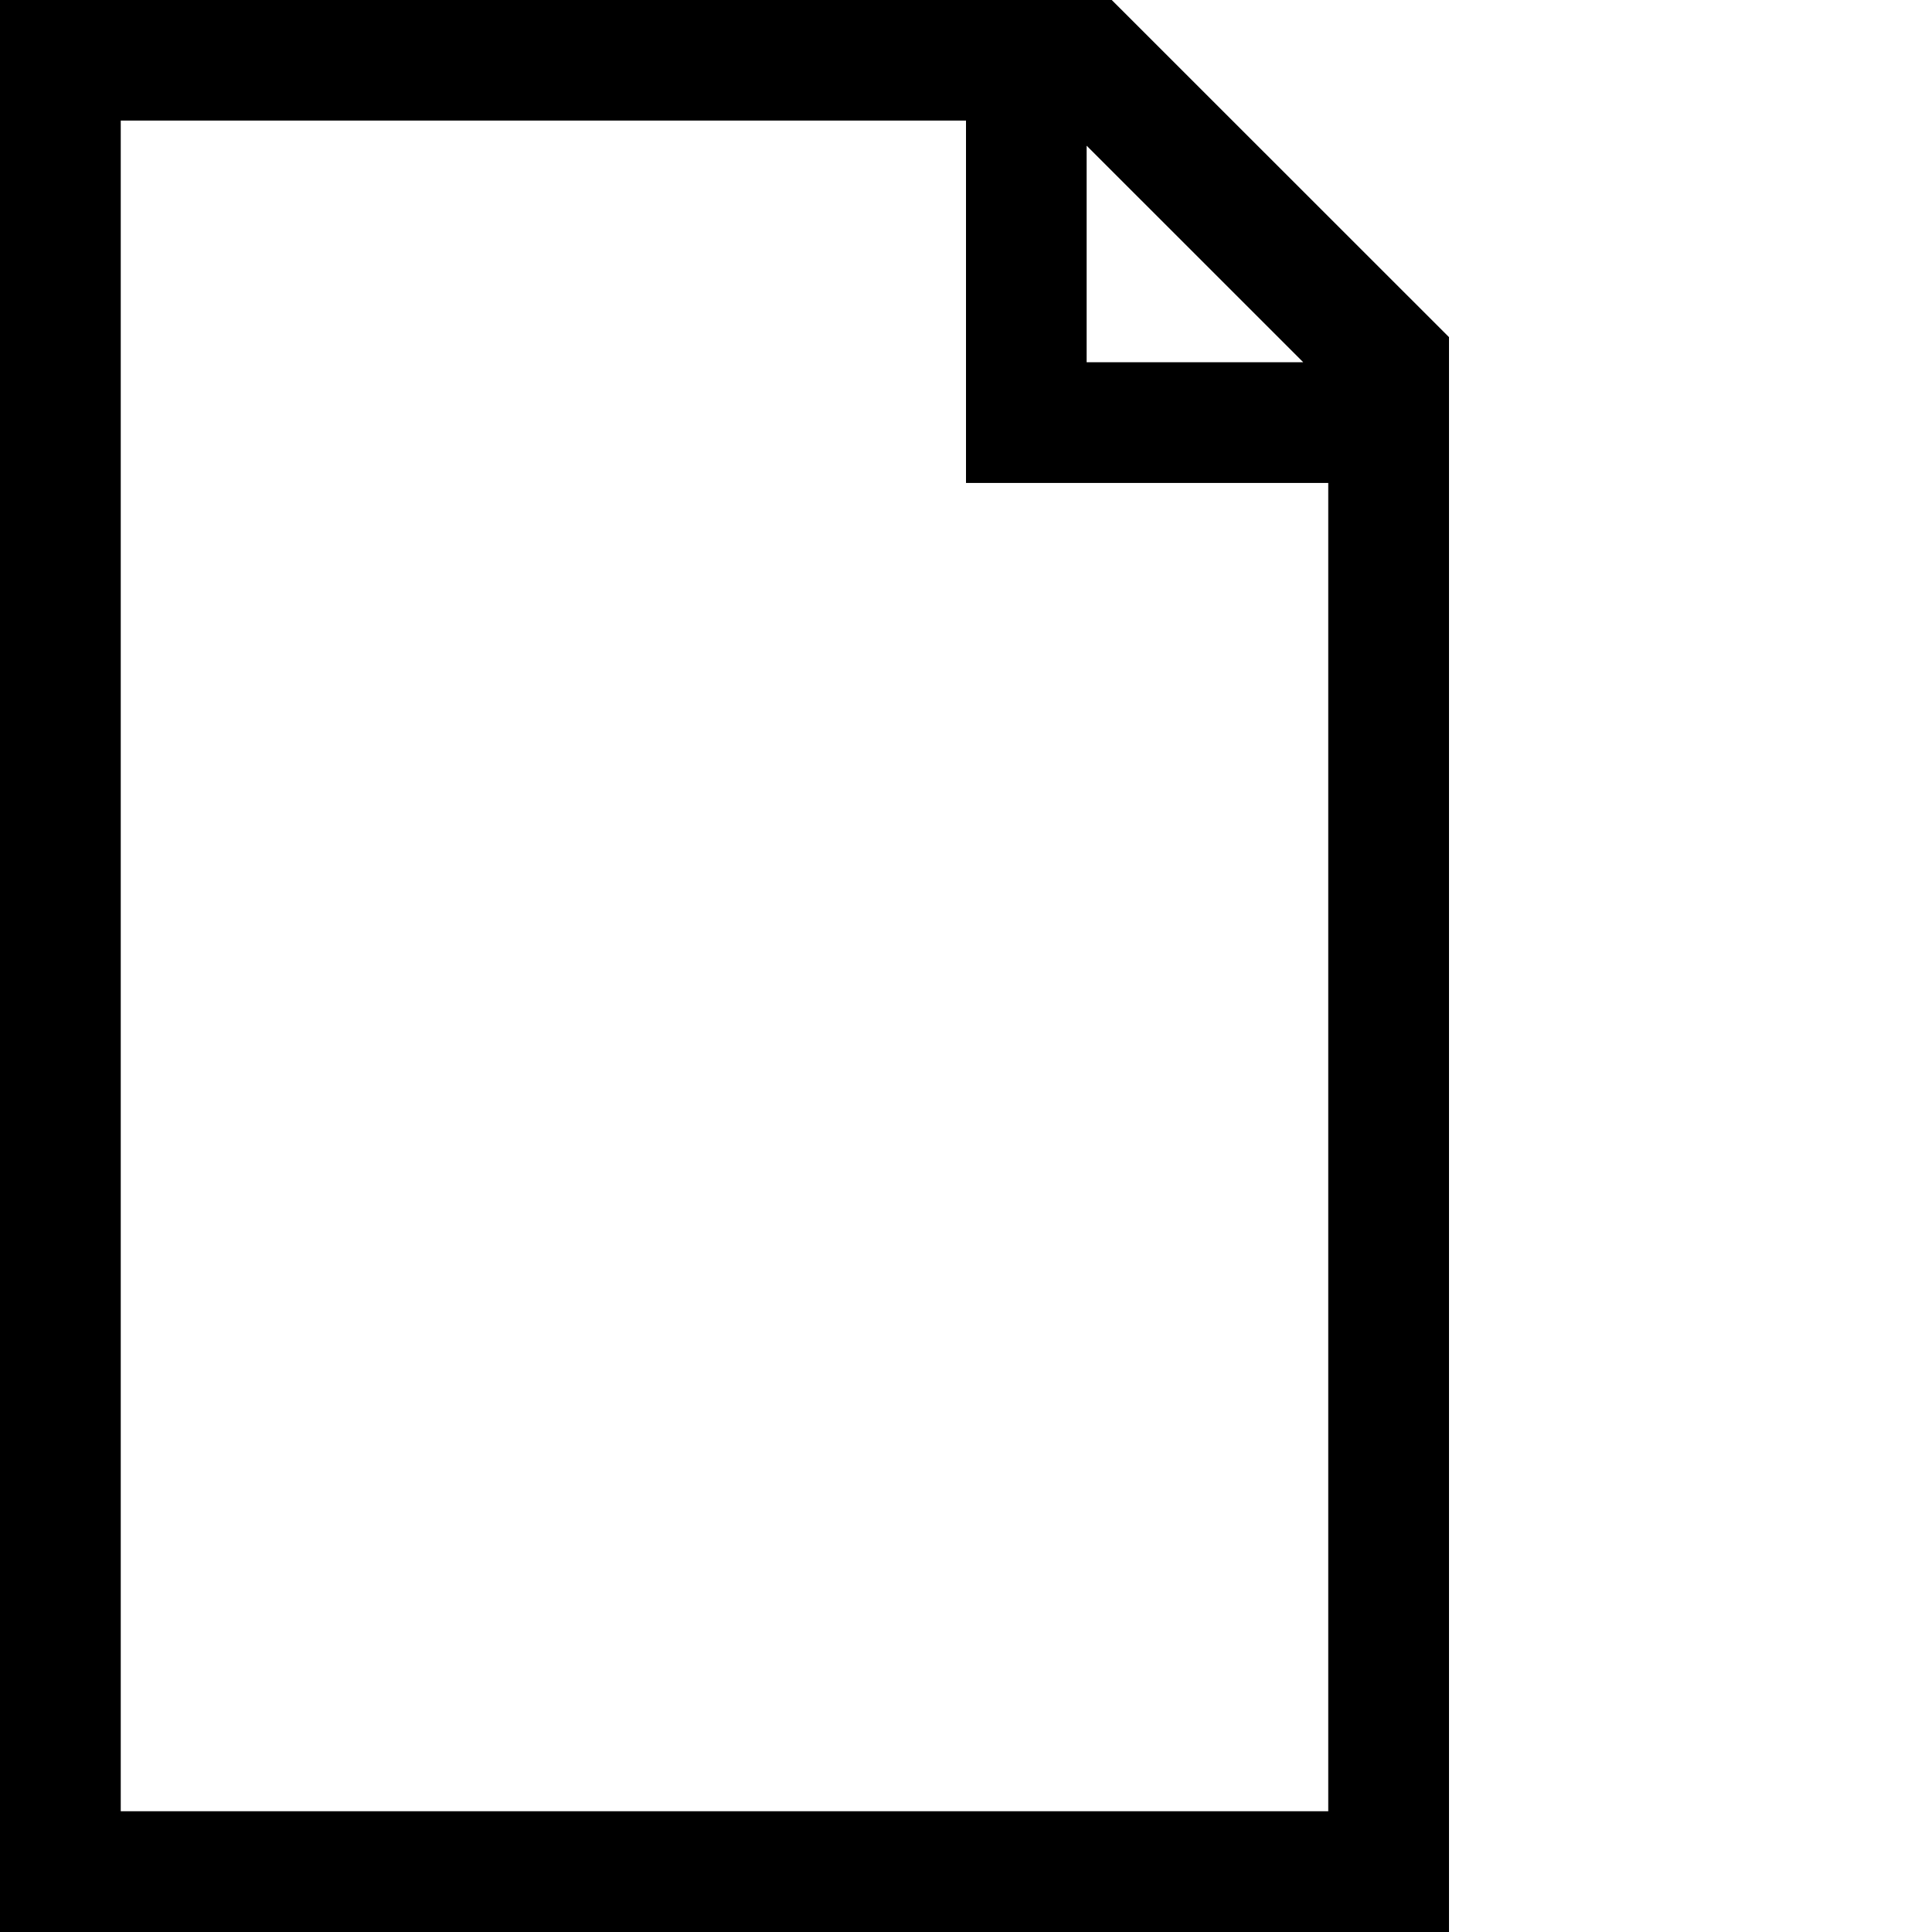
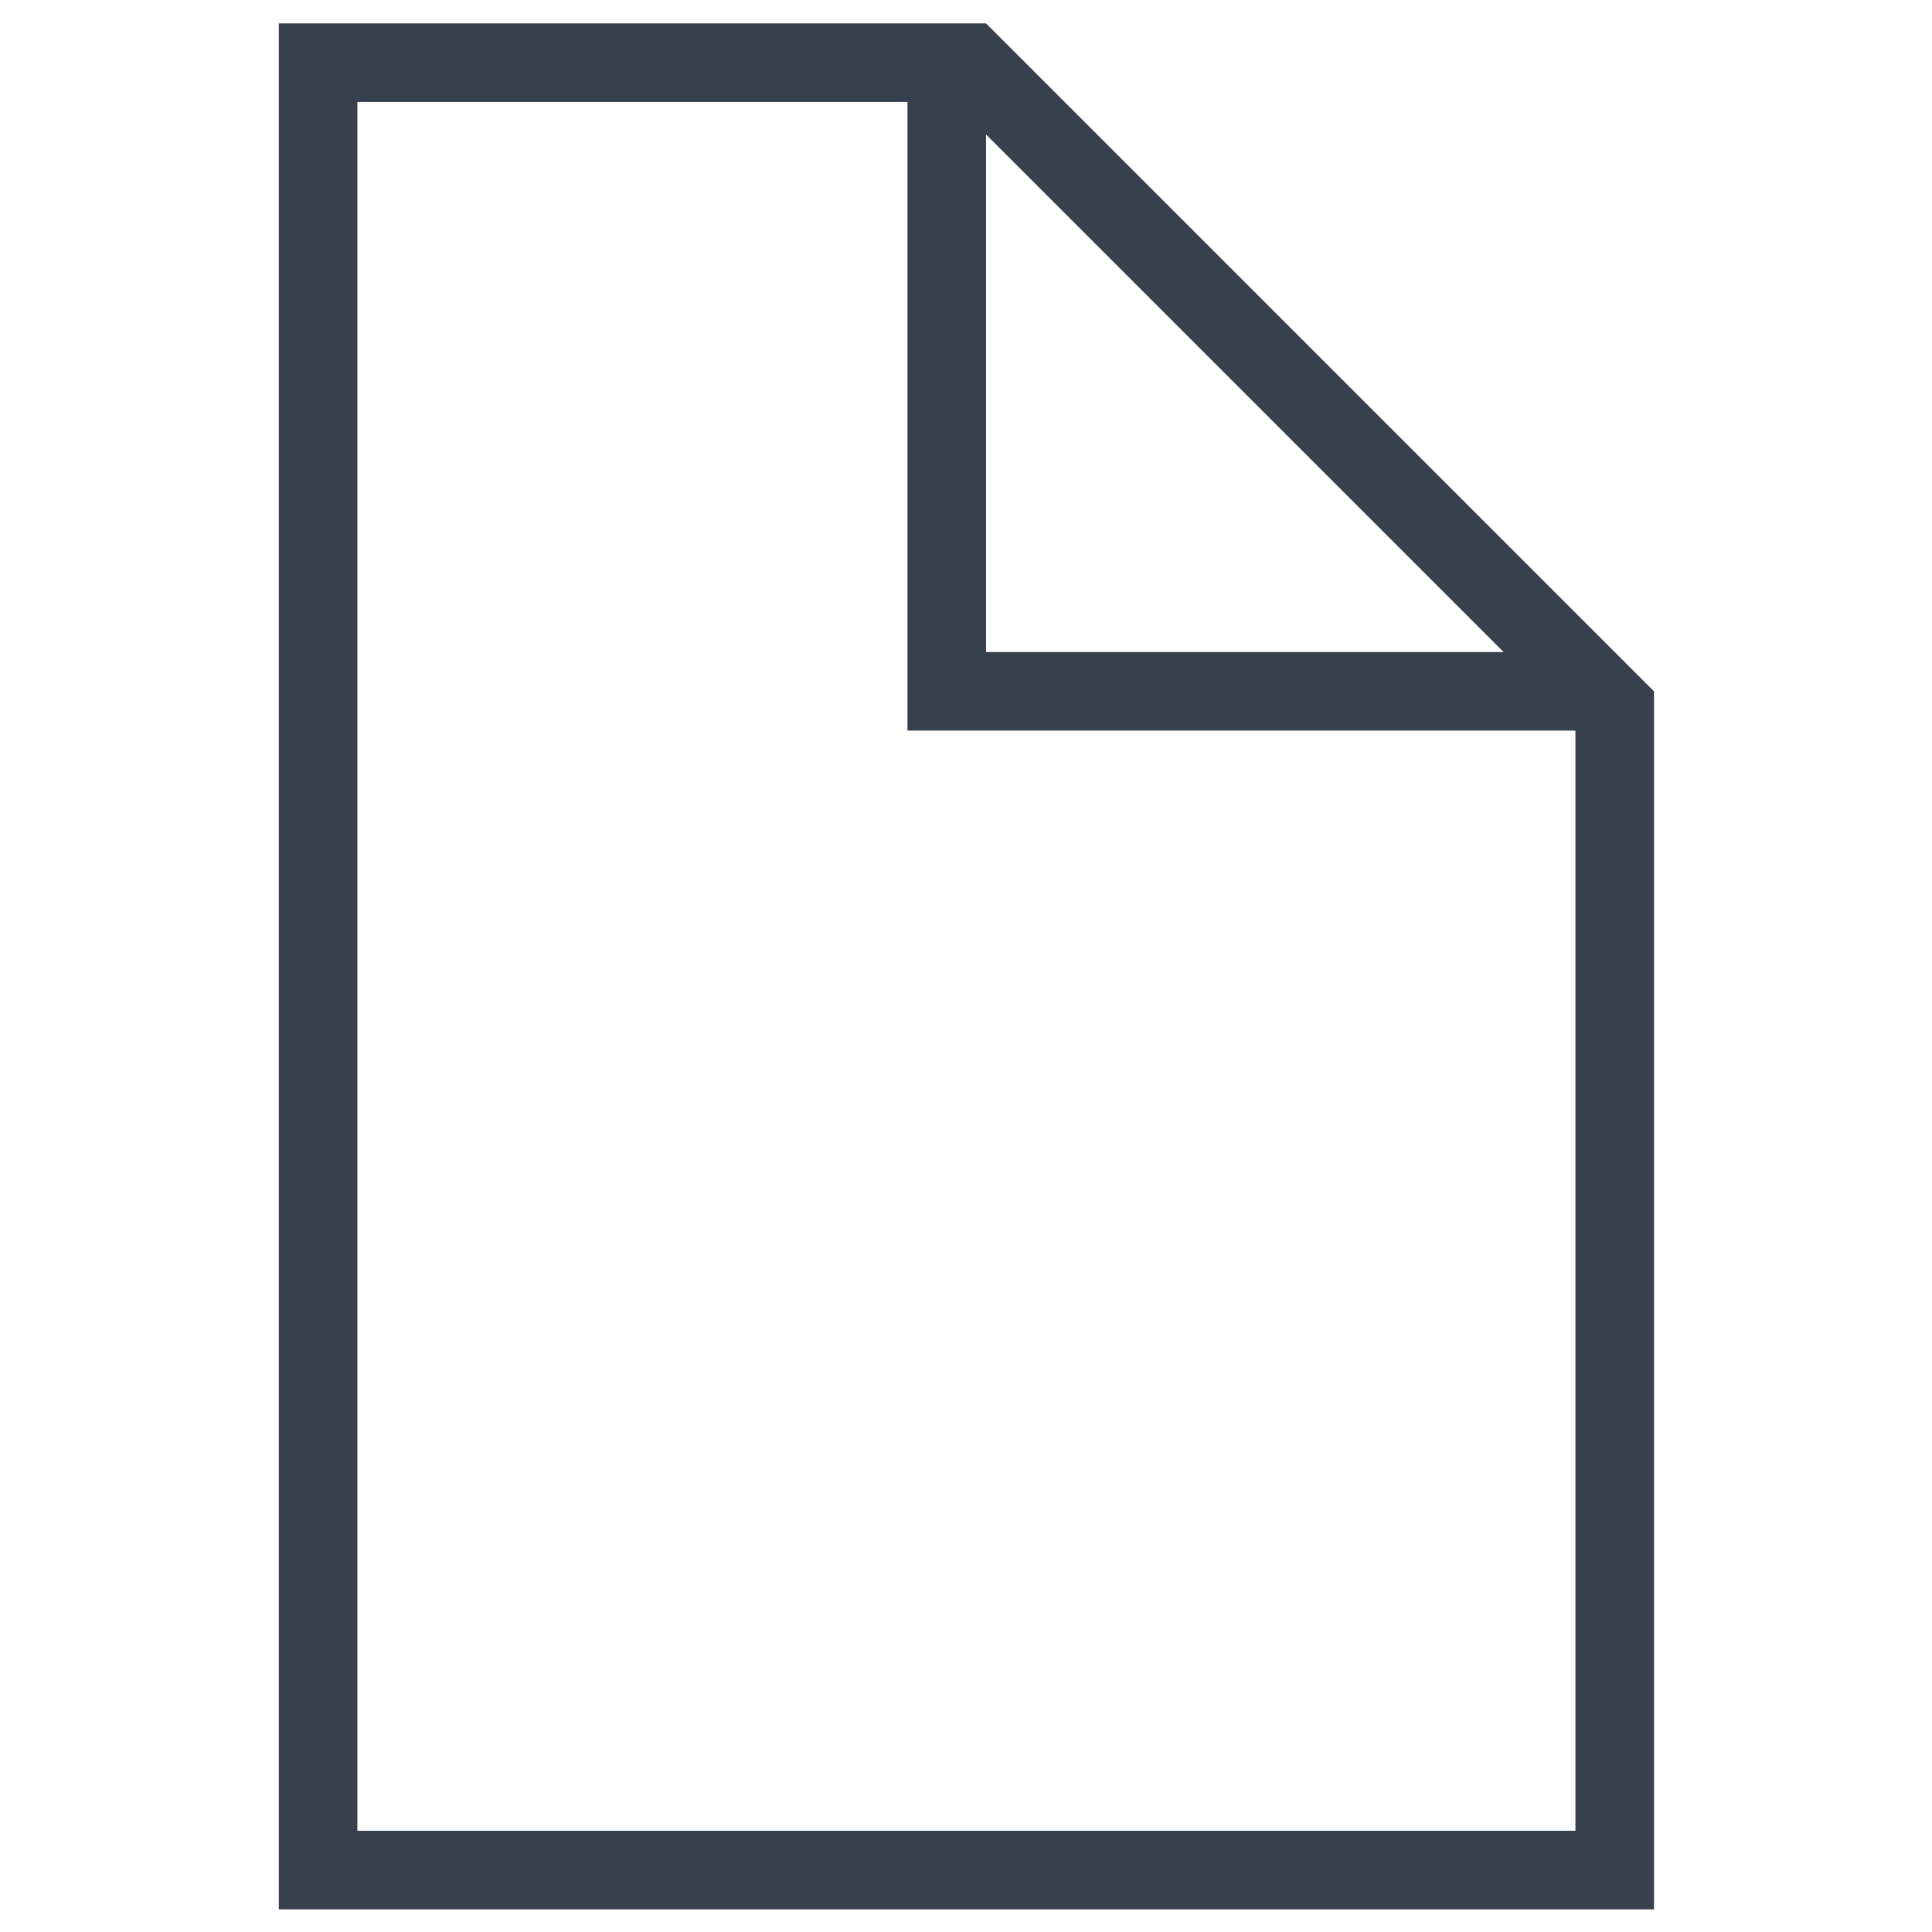
- <svg xmlns="http://www.w3.org/2000/svg" version="1.1" x="0px" y="0px" width="32px" height="32px" viewBox="0 0 32 32" enable-background="new 0 0 32 32" xml:space="preserve" id="svg2">
-   <defs id="defs3265" />
-   <g id="background">
-     <rect fill="none" width="32" height="32" id="rect3258" />
-   </g>
-   <path id="path3261" d="M 18.414,0 H 0 V 32 H 24 V 5.584 L 18.414,0 z M 17.998,2.413 21.586,6 H 17.998 V 2.413 z M 2,30 V 1.998 h 14 v 6.001 h 6 V 30 H 2 z" />
+ <svg xmlns="http://www.w3.org/2000/svg" enable-background="new 0 0 512 512" height="512px" id="Layer_1" version="1.1" viewBox="0 0 512 512" width="512px" xml:space="preserve">
+   <path d="M438.247,183.129L261.315,6.196h-15.192h-5.633H73.888V506h364.44V183.16L438.247,183.129z M261.315,35.645  l137.153,137.152H261.315V35.645z M94.713,485.175V27.021H240.49v166.601h177.014v291.552H94.713z" fill="#37404D" />
</svg>
